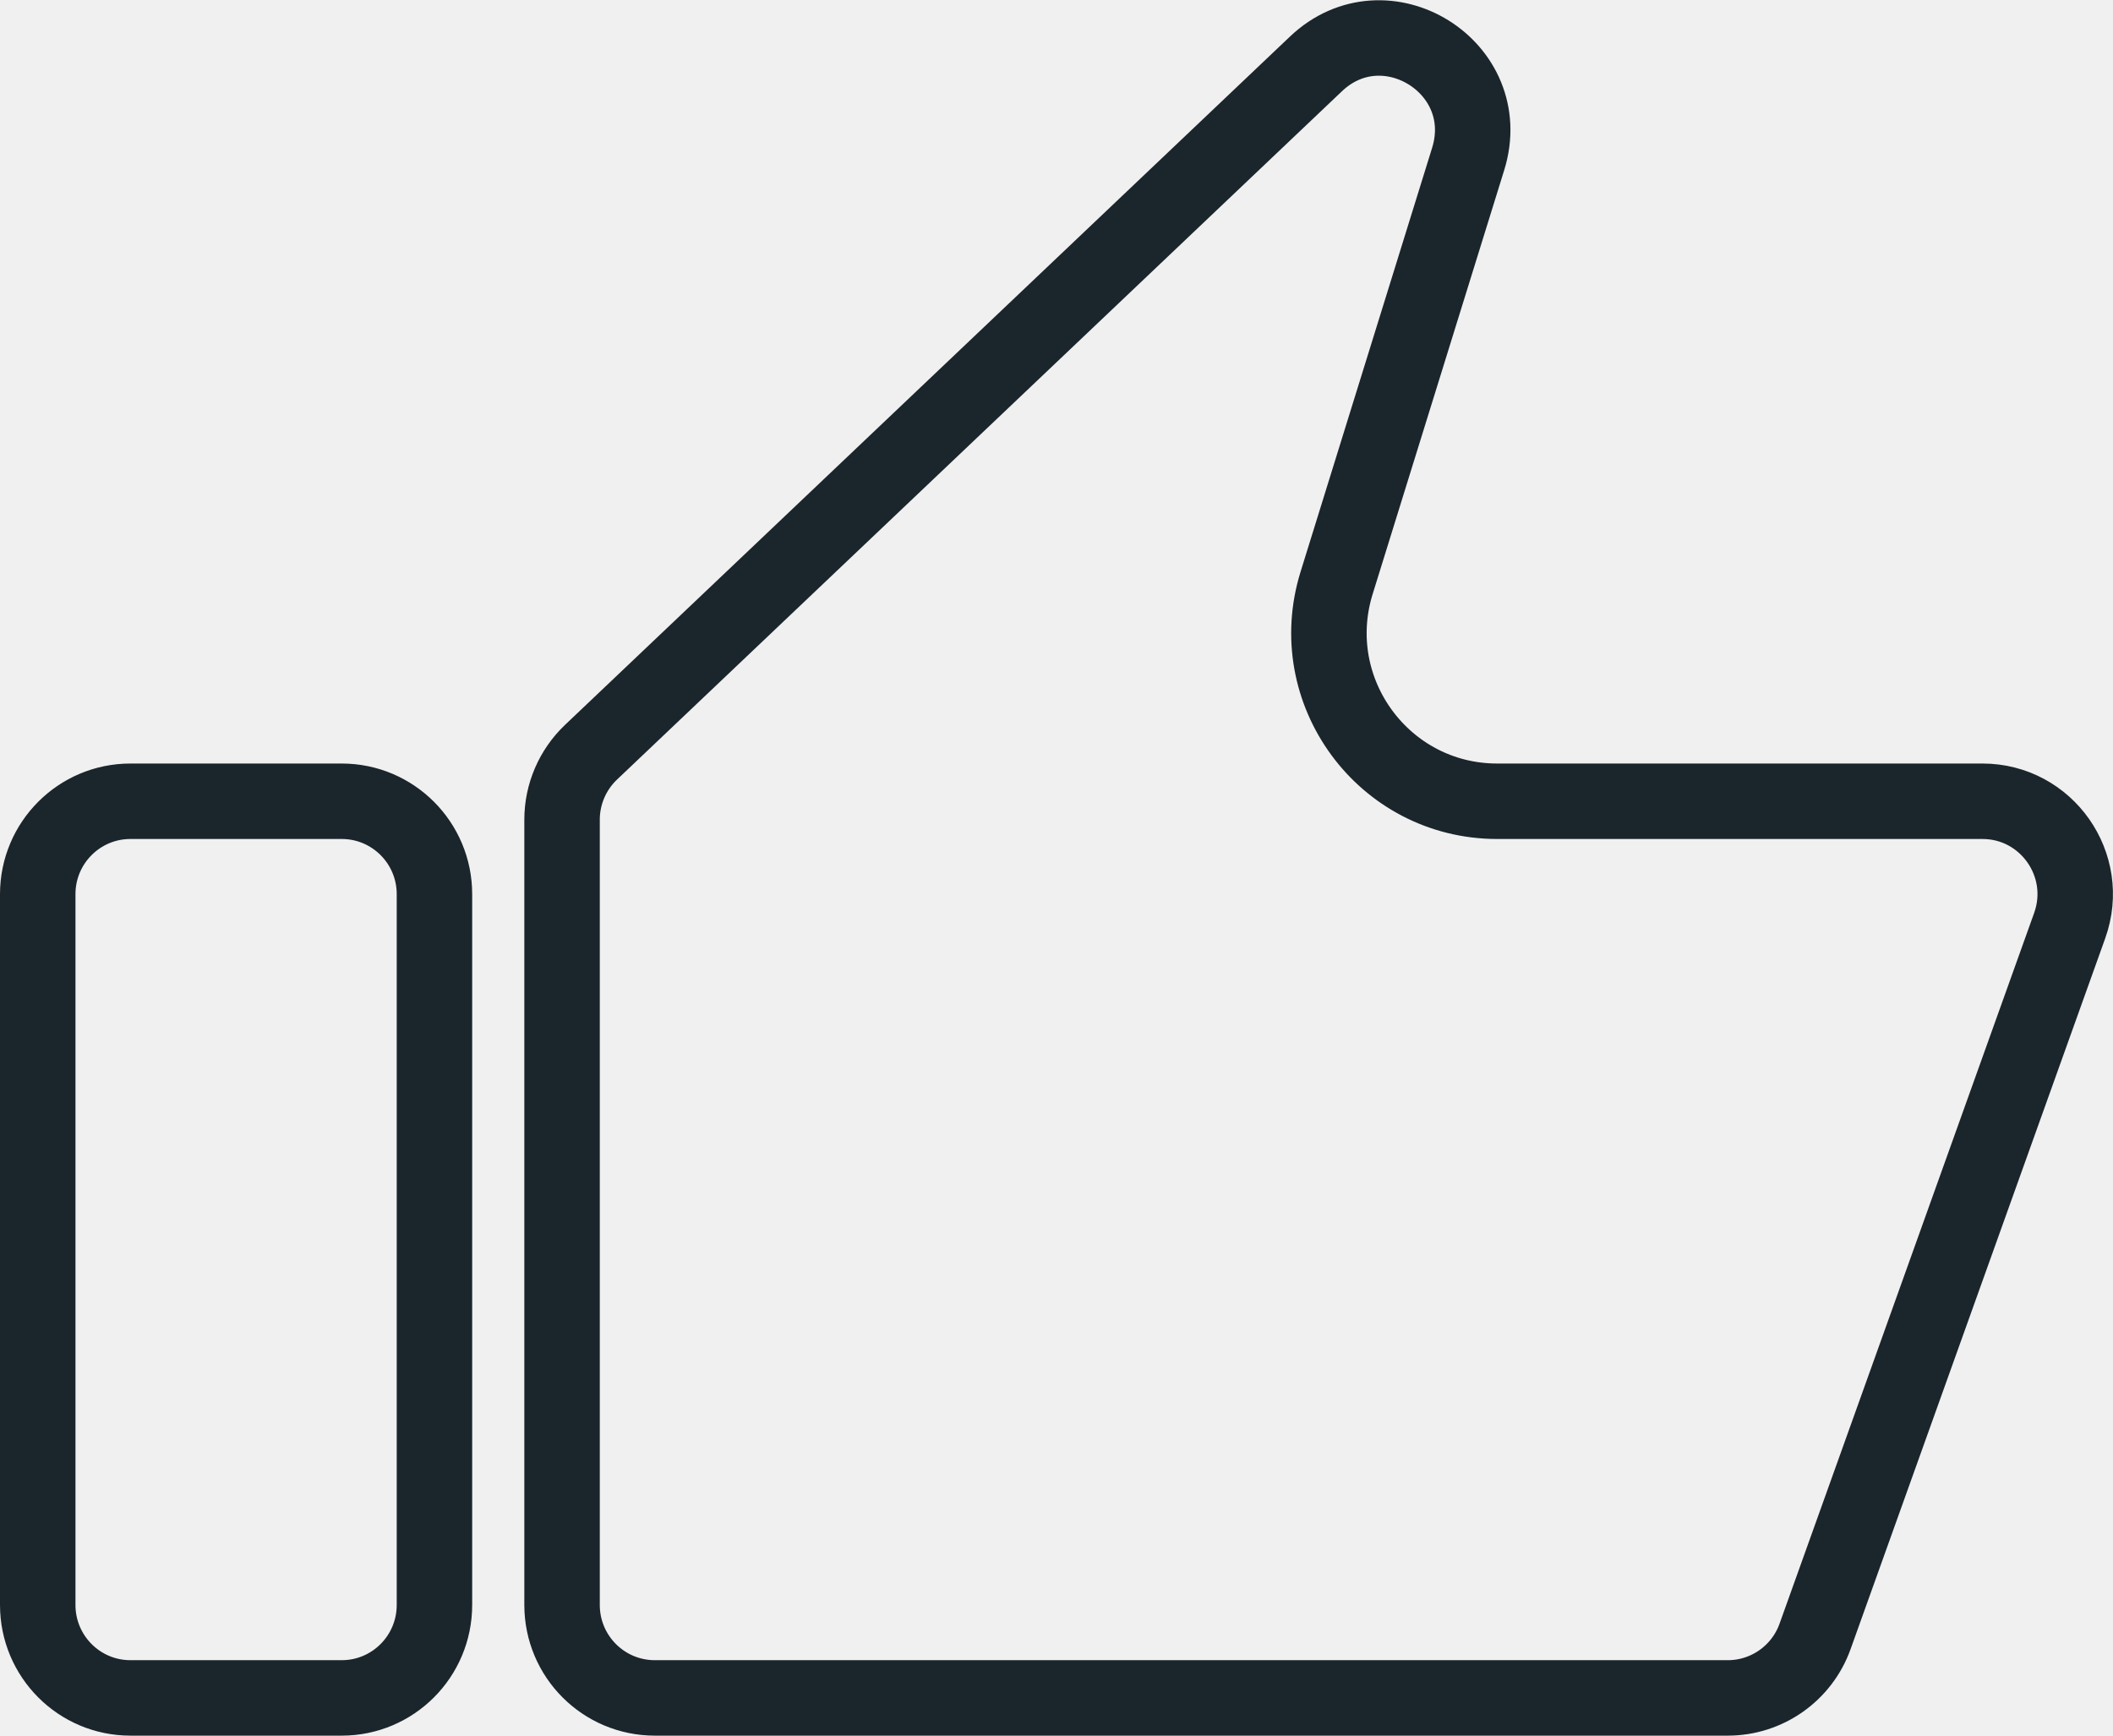
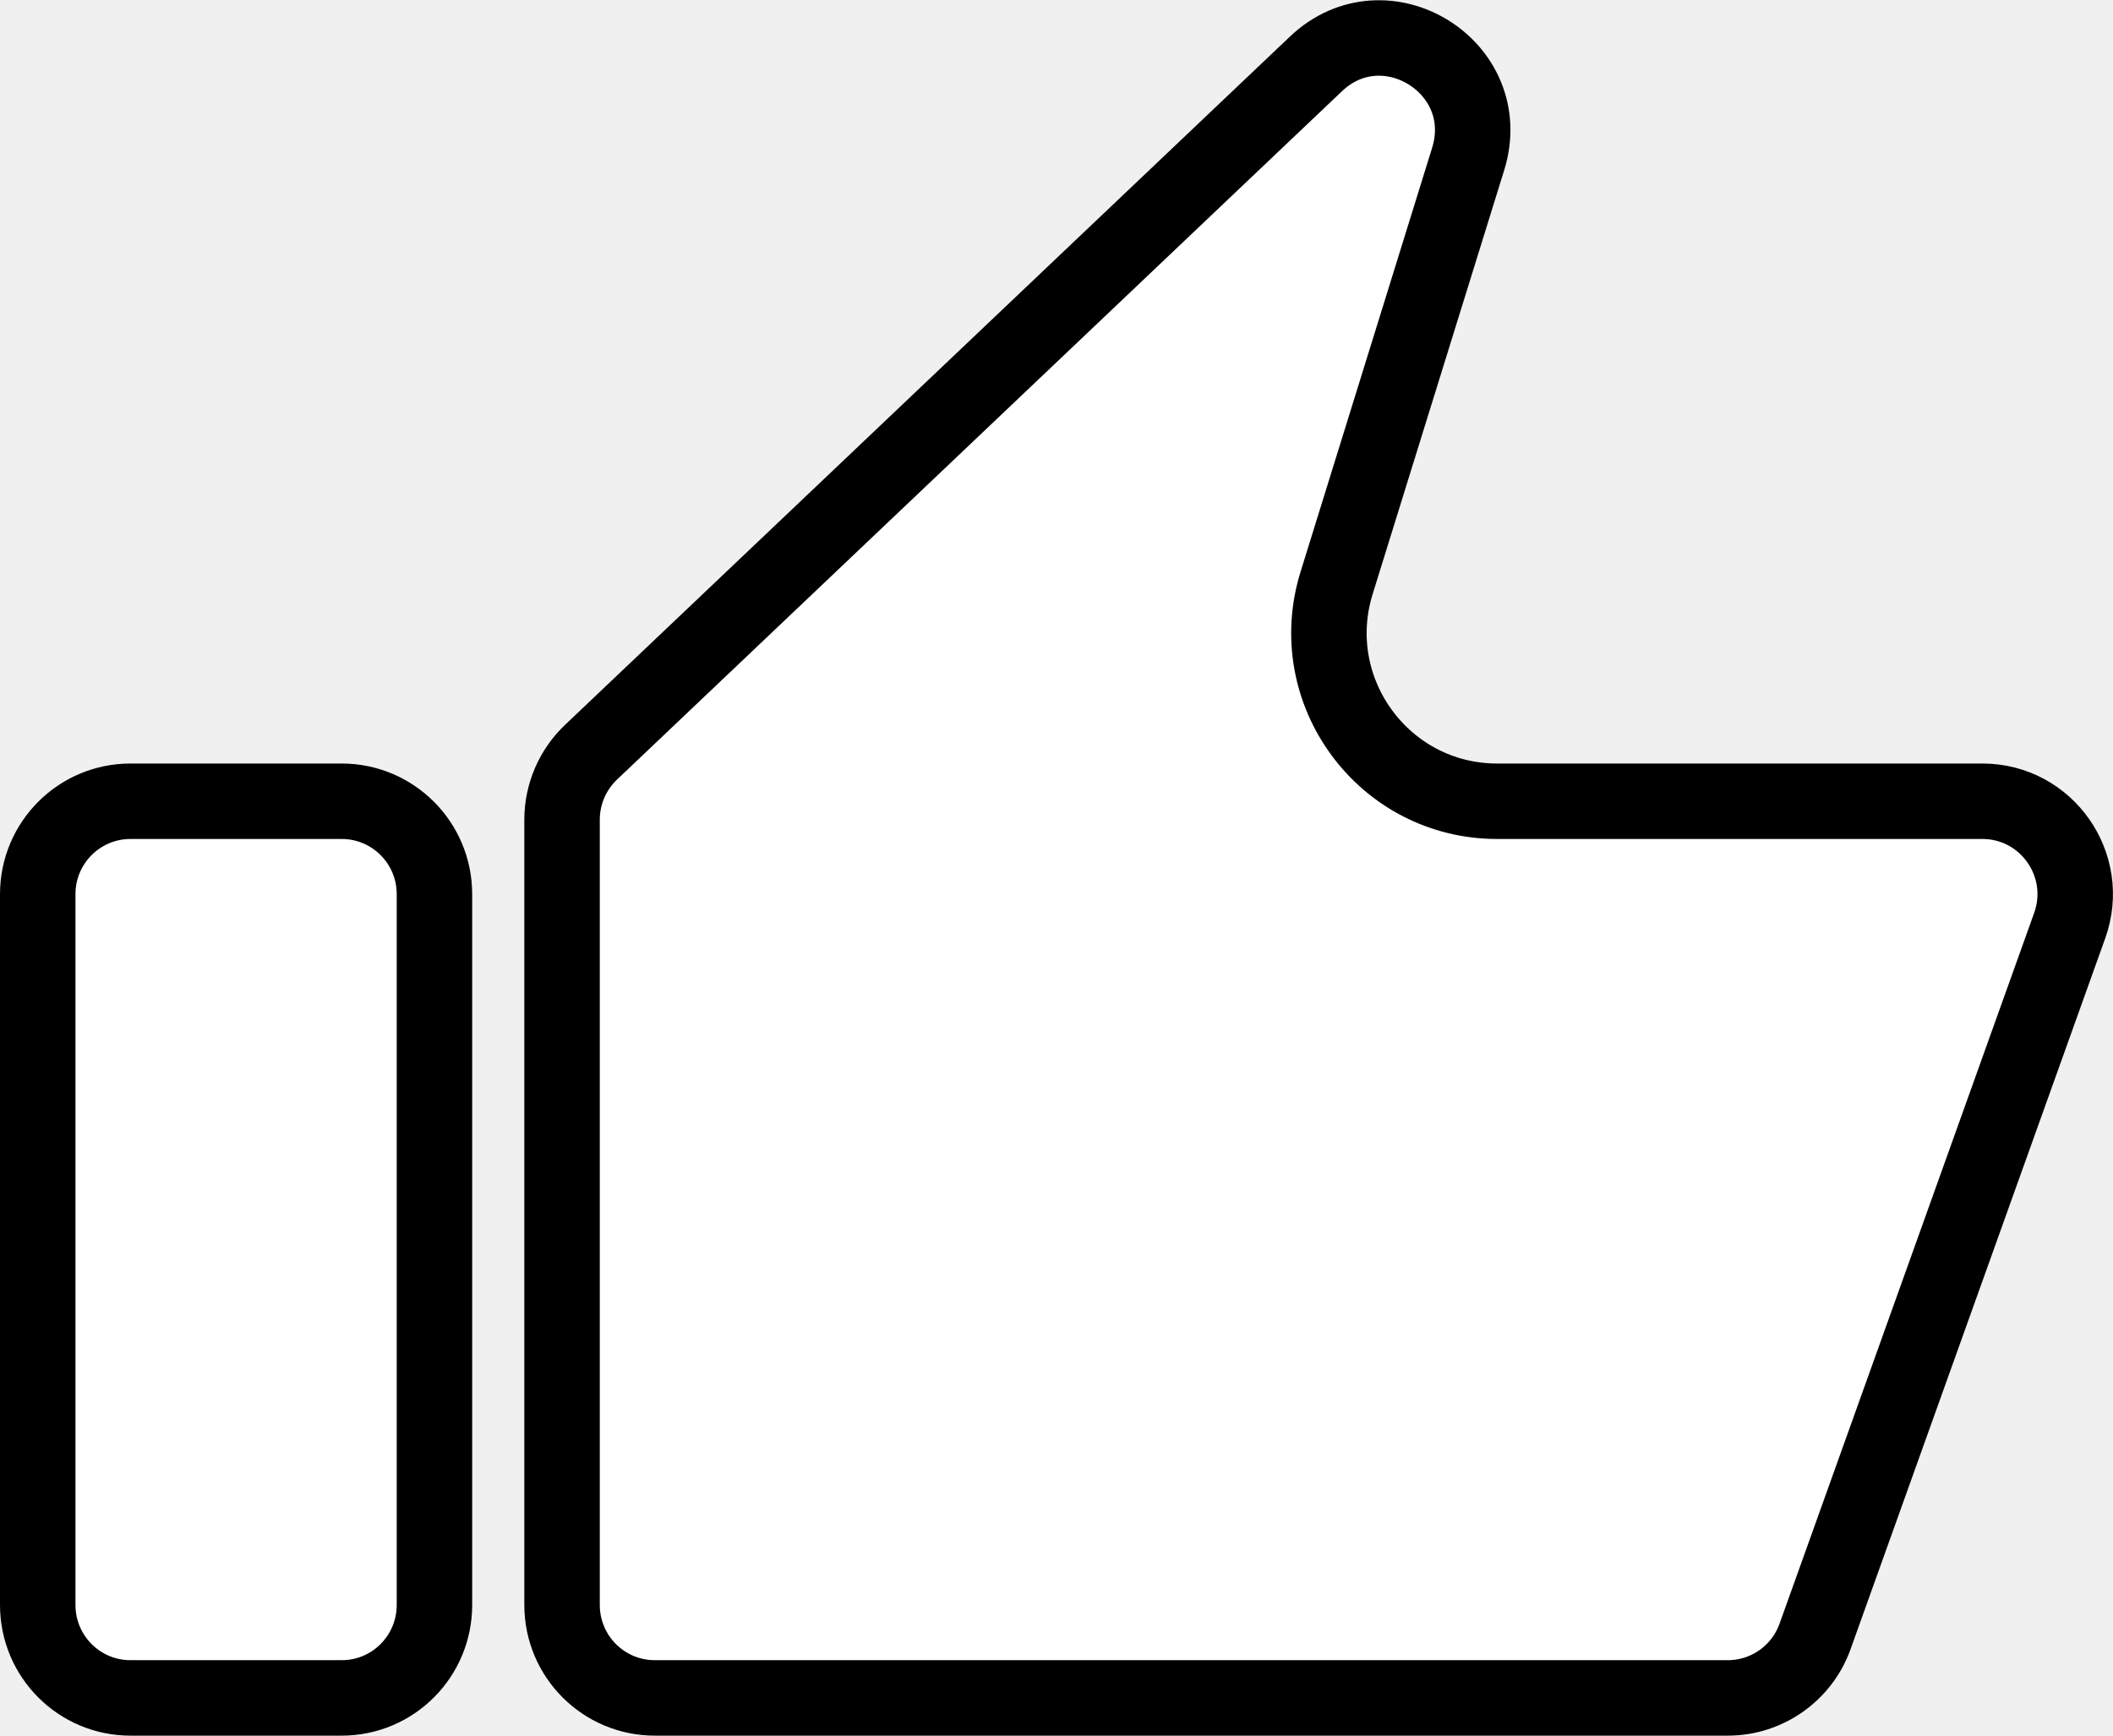
<svg xmlns="http://www.w3.org/2000/svg" width="28" height="23" viewBox="0 0 28 23" fill="none">
-   <path d="M27.426 12.266L24.052 21.685C23.877 22.174 23.414 22.5 22.896 22.5H8.677C7.999 22.5 7.448 21.95 7.448 21.268V10.862C7.448 10.524 7.587 10.201 7.832 9.968L17.438 0.847C18.353 -0.023 19.832 0.892 19.455 2.107L17.712 7.724C17.266 9.159 18.336 10.618 19.84 10.618H26.27C27.119 10.618 27.714 11.462 27.426 12.266ZM1.728 10.618H4.529C5.206 10.618 5.757 11.168 5.757 11.849V21.268C5.757 21.95 5.206 22.5 4.529 22.5H1.728C1.051 22.5 0.5 21.95 0.5 21.268V11.849C0.5 11.168 1.051 10.618 1.728 10.618Z" stroke="#1B262C" />
+   <path d="M27.426 12.266L24.052 21.685C23.877 22.174 23.414 22.5 22.896 22.5H8.677C7.999 22.5 7.448 21.95 7.448 21.268V10.862C7.448 10.524 7.587 10.201 7.832 9.968L17.438 0.847C18.353 -0.023 19.832 0.892 19.455 2.107L17.712 7.724C17.266 9.159 18.336 10.618 19.84 10.618H26.27C27.119 10.618 27.714 11.462 27.426 12.266ZM1.728 10.618H4.529C5.206 10.618 5.757 11.168 5.757 11.849V21.268C5.757 21.95 5.206 22.5 4.529 22.5H1.728C1.051 22.5 0.5 21.95 0.5 21.268V11.849C0.5 11.168 1.051 10.618 1.728 10.618Z" fill="white" stroke="black" />
</svg>
